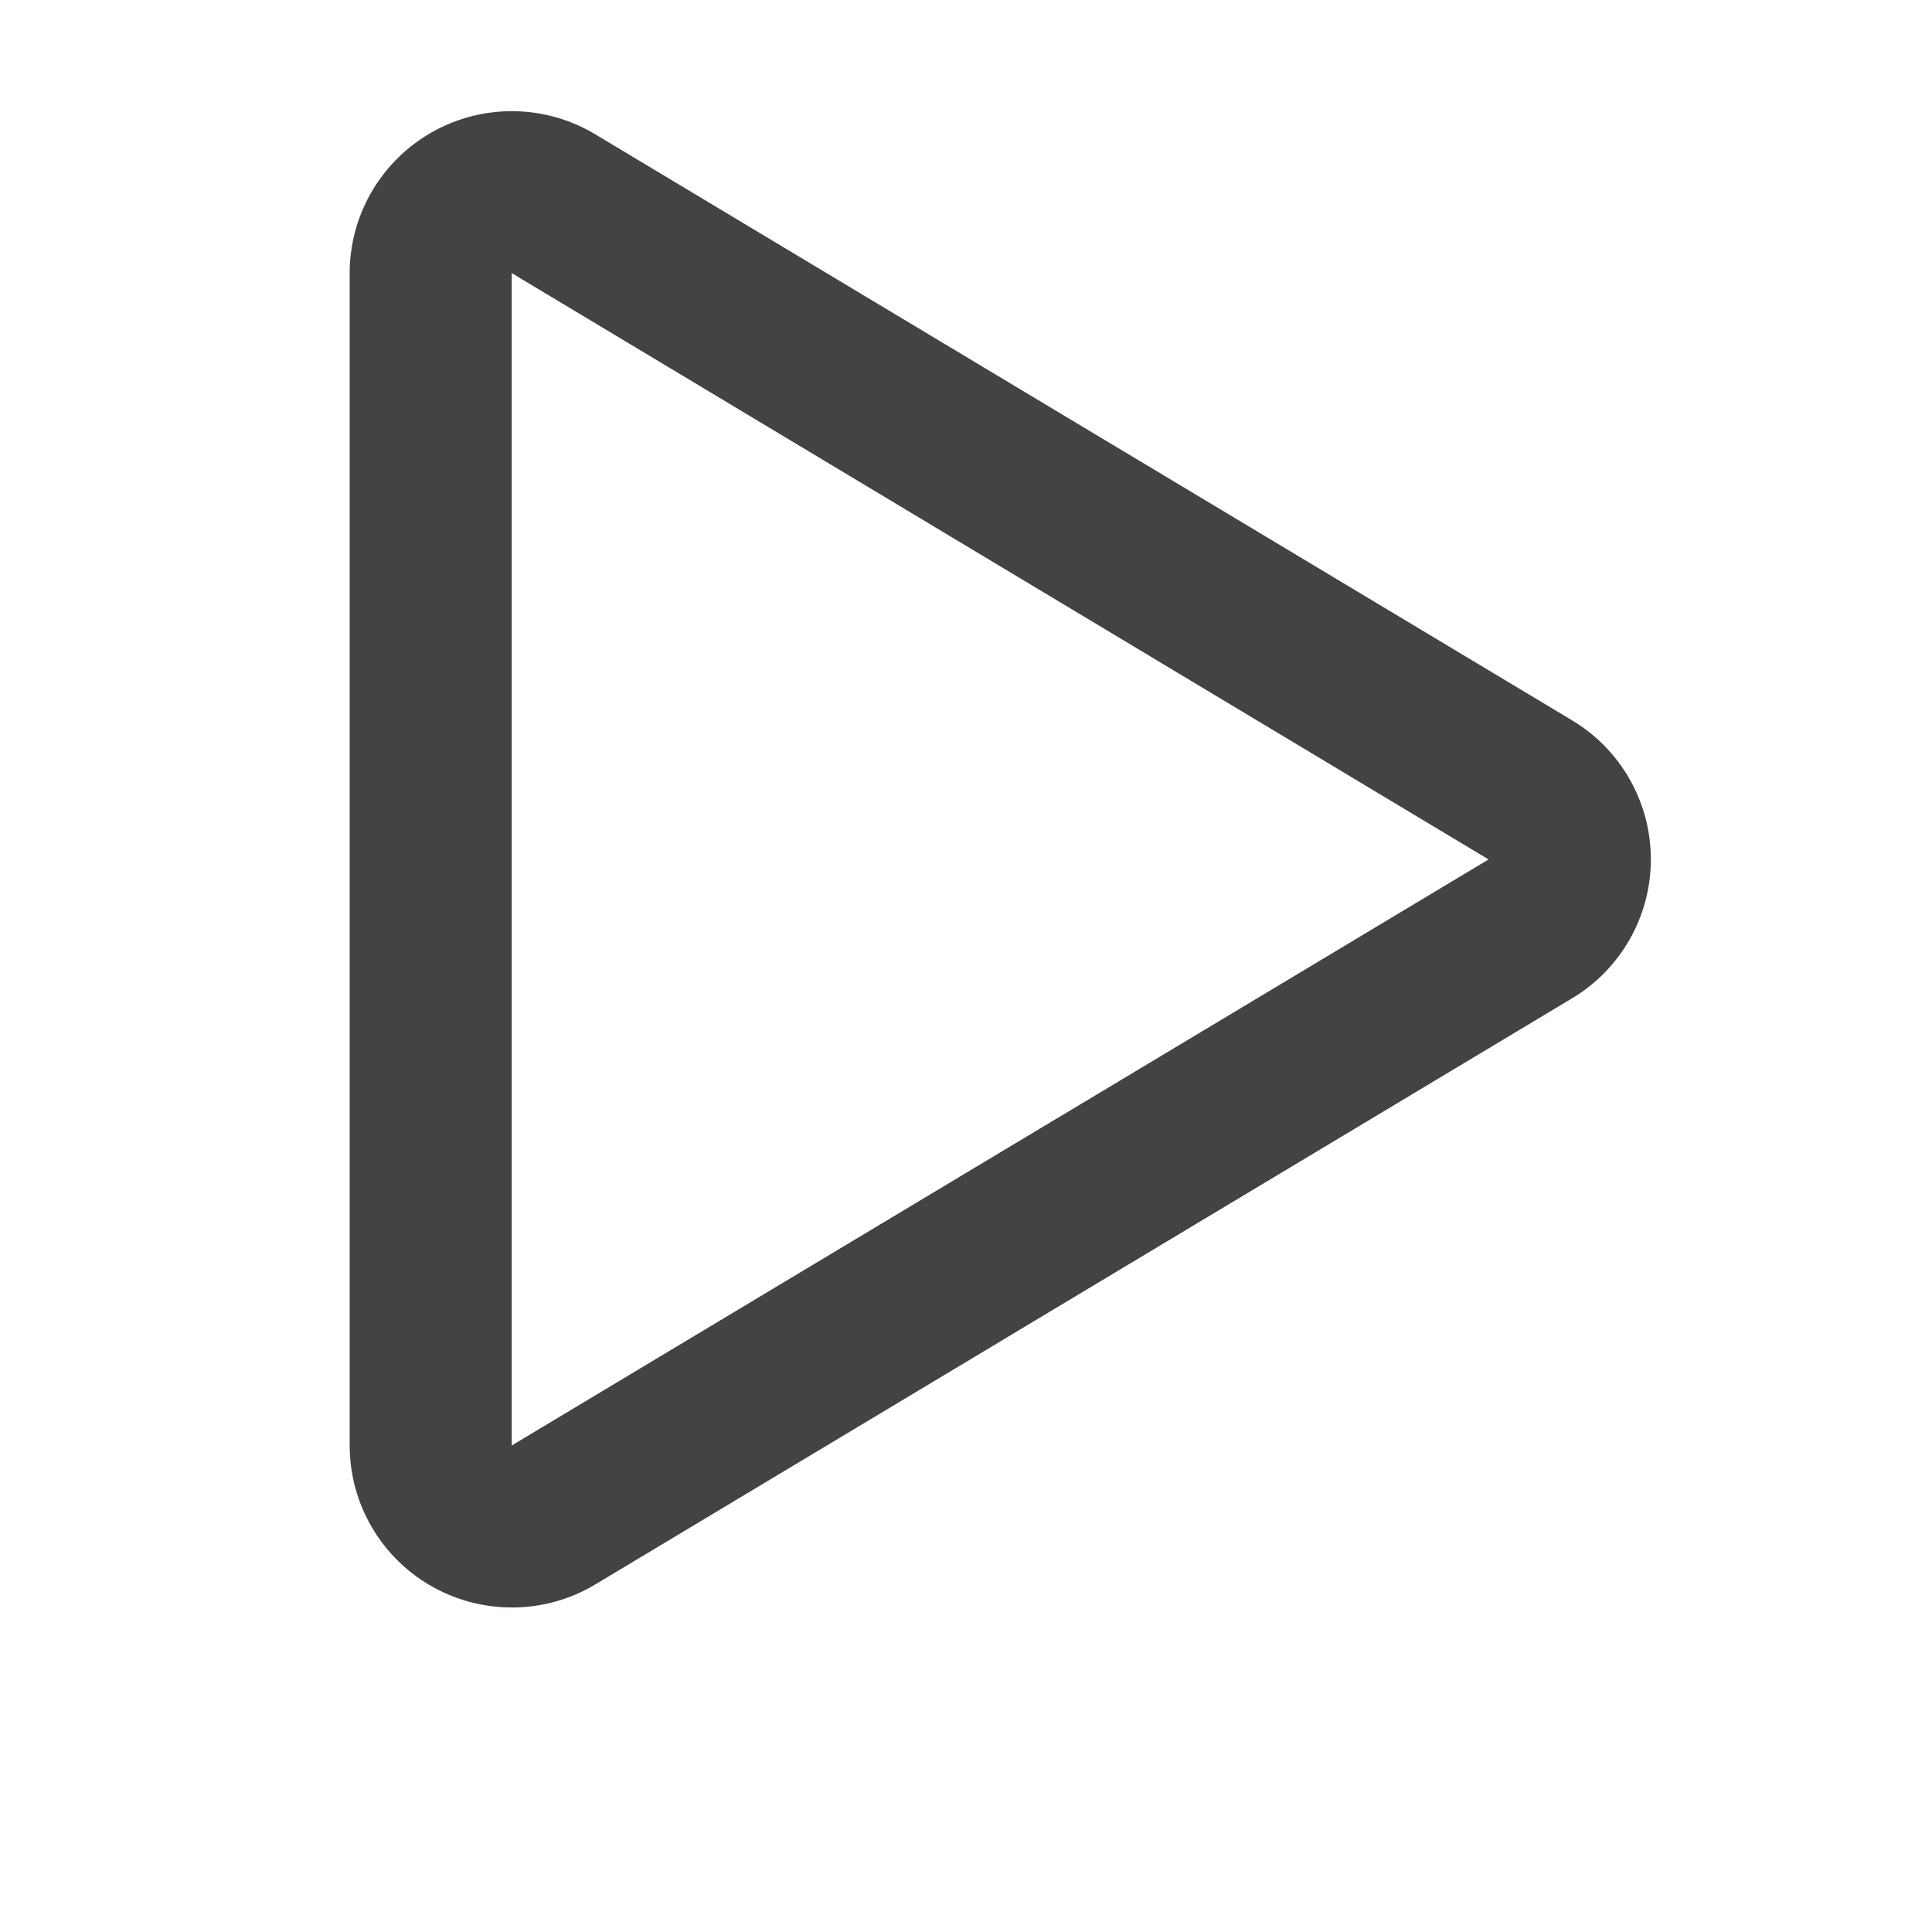
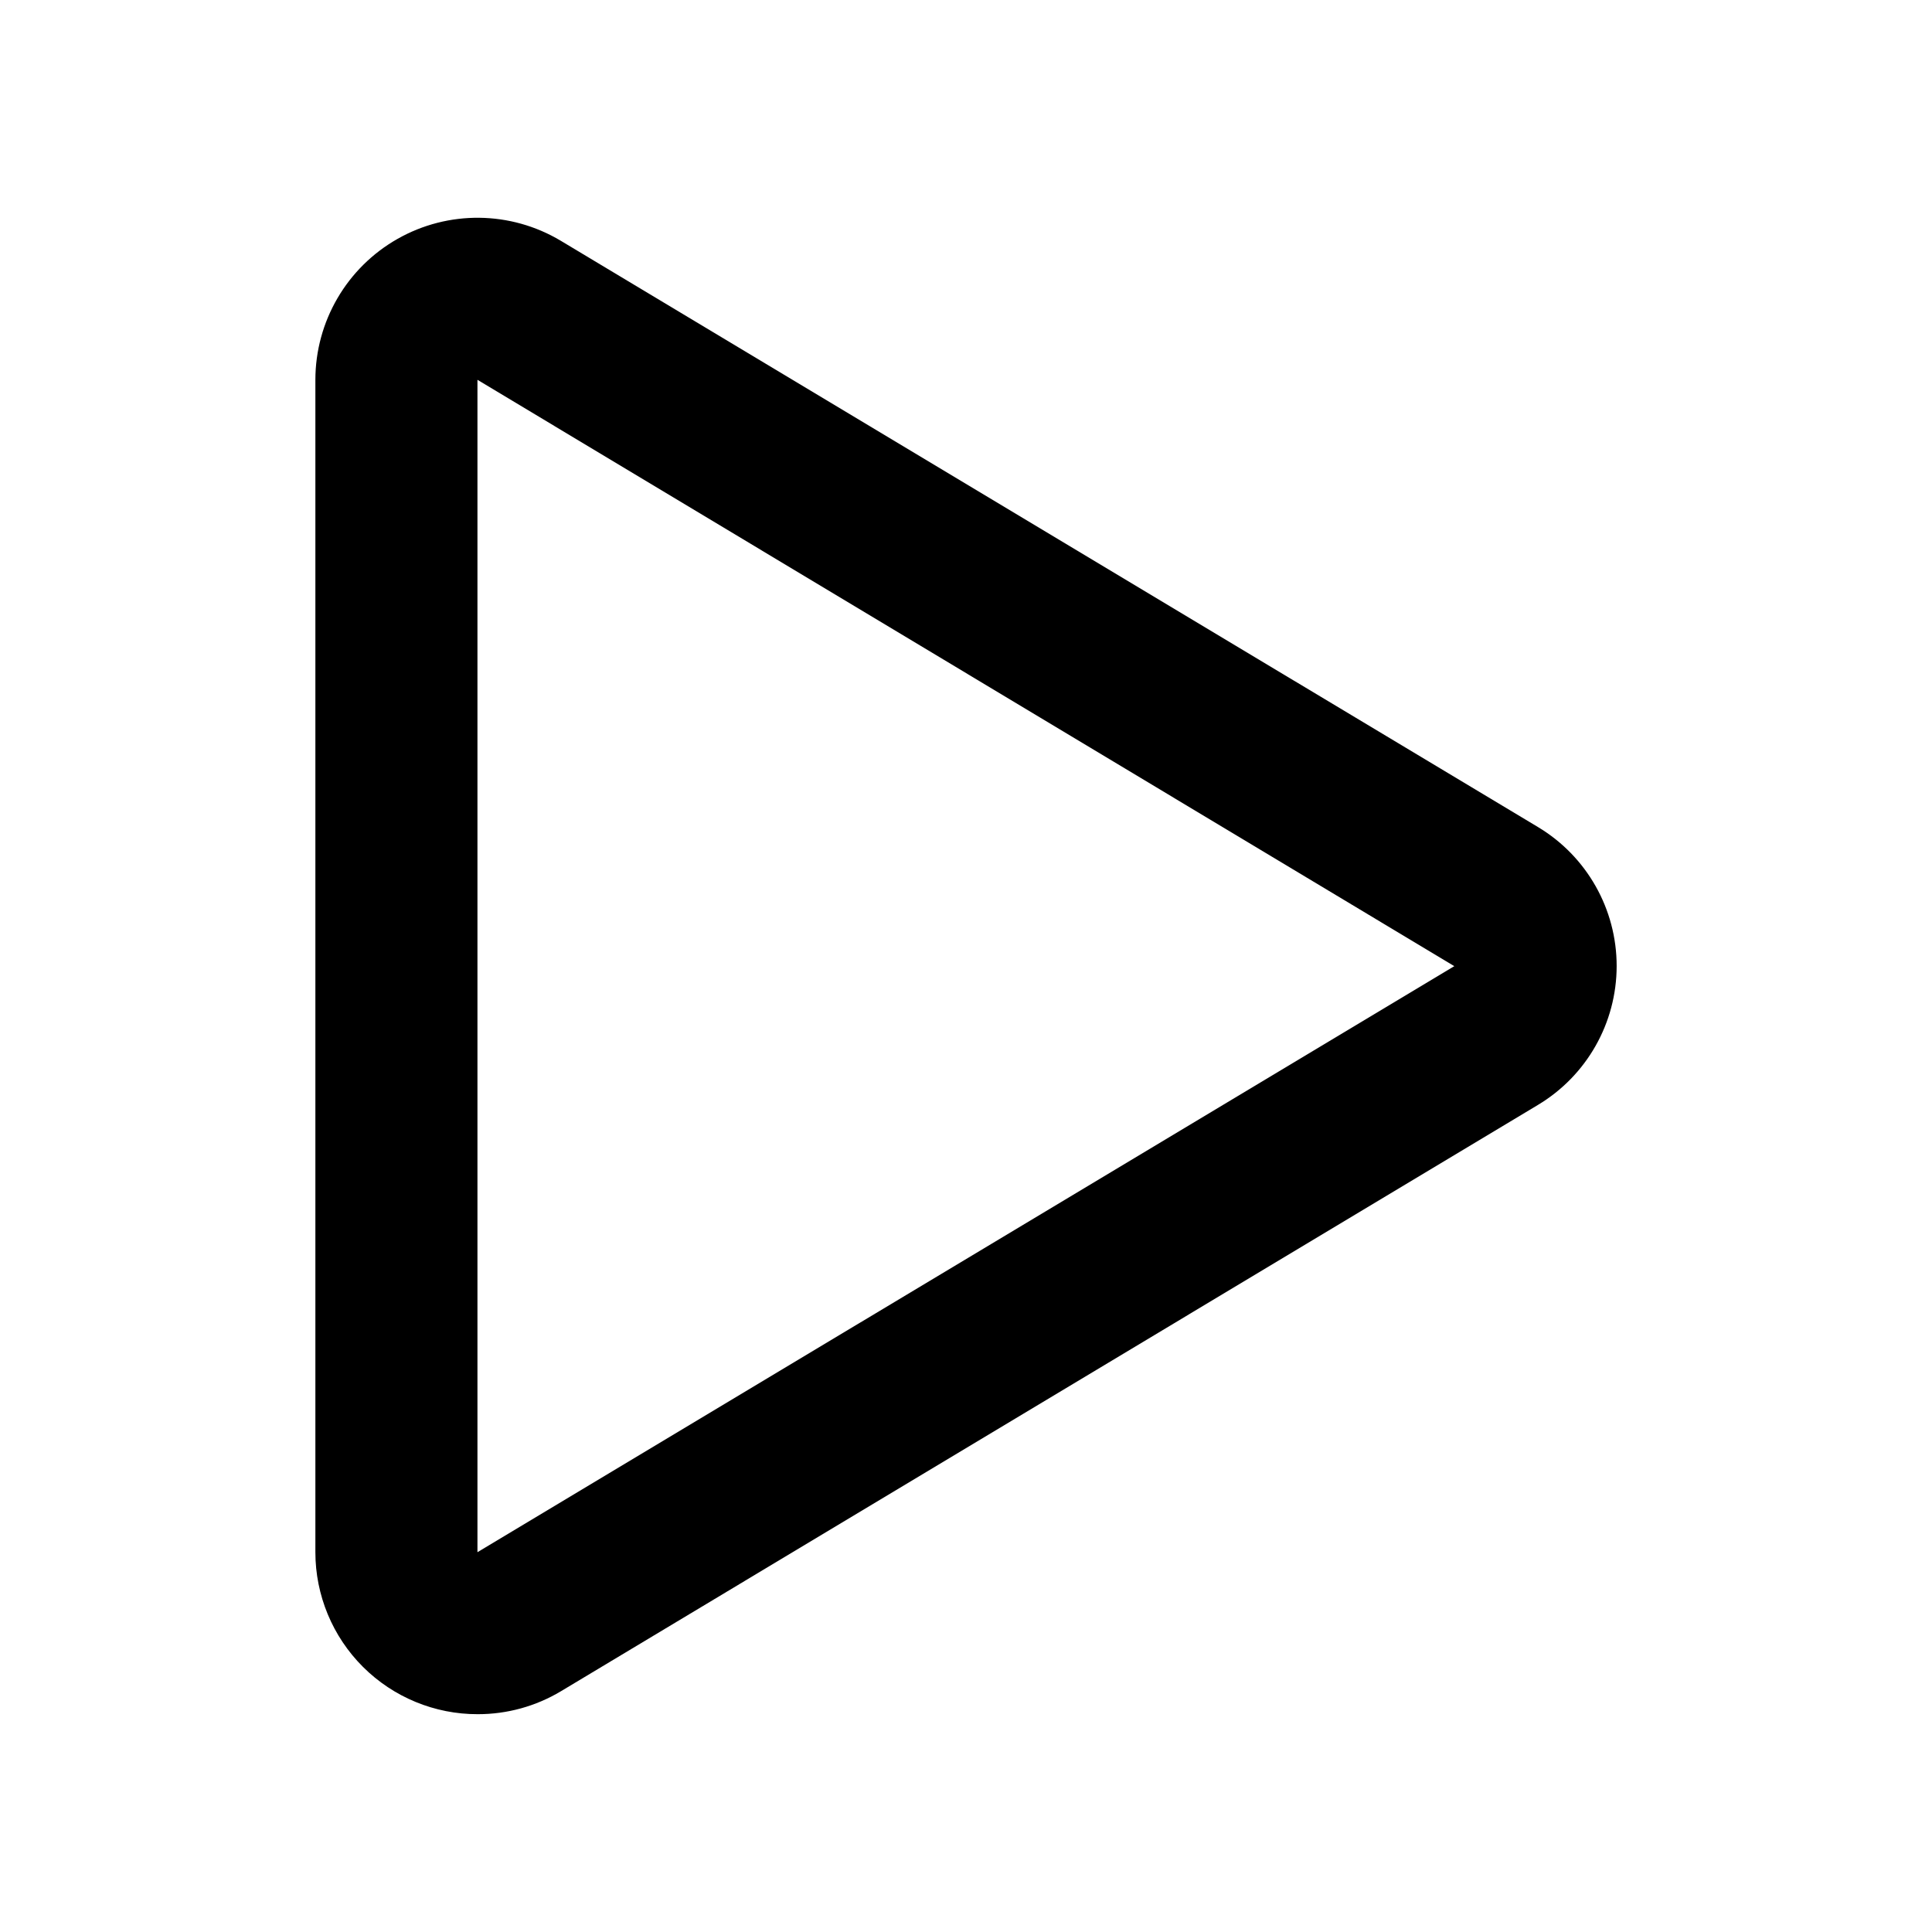
<svg xmlns="http://www.w3.org/2000/svg" id="Capa_1" data-name="Capa 1" viewBox="0 0 23.842 23.842">
-   <defs>
-     <style>.cls-1{fill:#444242;}</style>
-   </defs>
-   <path class="cls-1" d="M6.319,19.837a1.999,1.999,0,0,1-2.004-1.999V3.371A2.001,2.001,0,0,1,7.342,1.655L19.401,8.89a1.999,1.999,0,0,1-.001,3.43L7.344,19.554A1.99,1.99,0,0,1,6.319,19.837ZM6.315,3.37V17.838l12.055-7.232Z" />
+   <defs> </defs>
+   <path class="cls-1" d="M5.896,21.154a1.999,1.999,0,0,1-2.004-1.999V4.688A2.001,2.001,0,0,1,6.92,2.971l12.059,7.235a1.999,1.999,0,0,1-.001,3.43L6.922,20.871A1.99,1.99,0,0,1,5.896,21.154ZM5.892,4.687V19.155L17.947,11.923Z" />
</svg>
